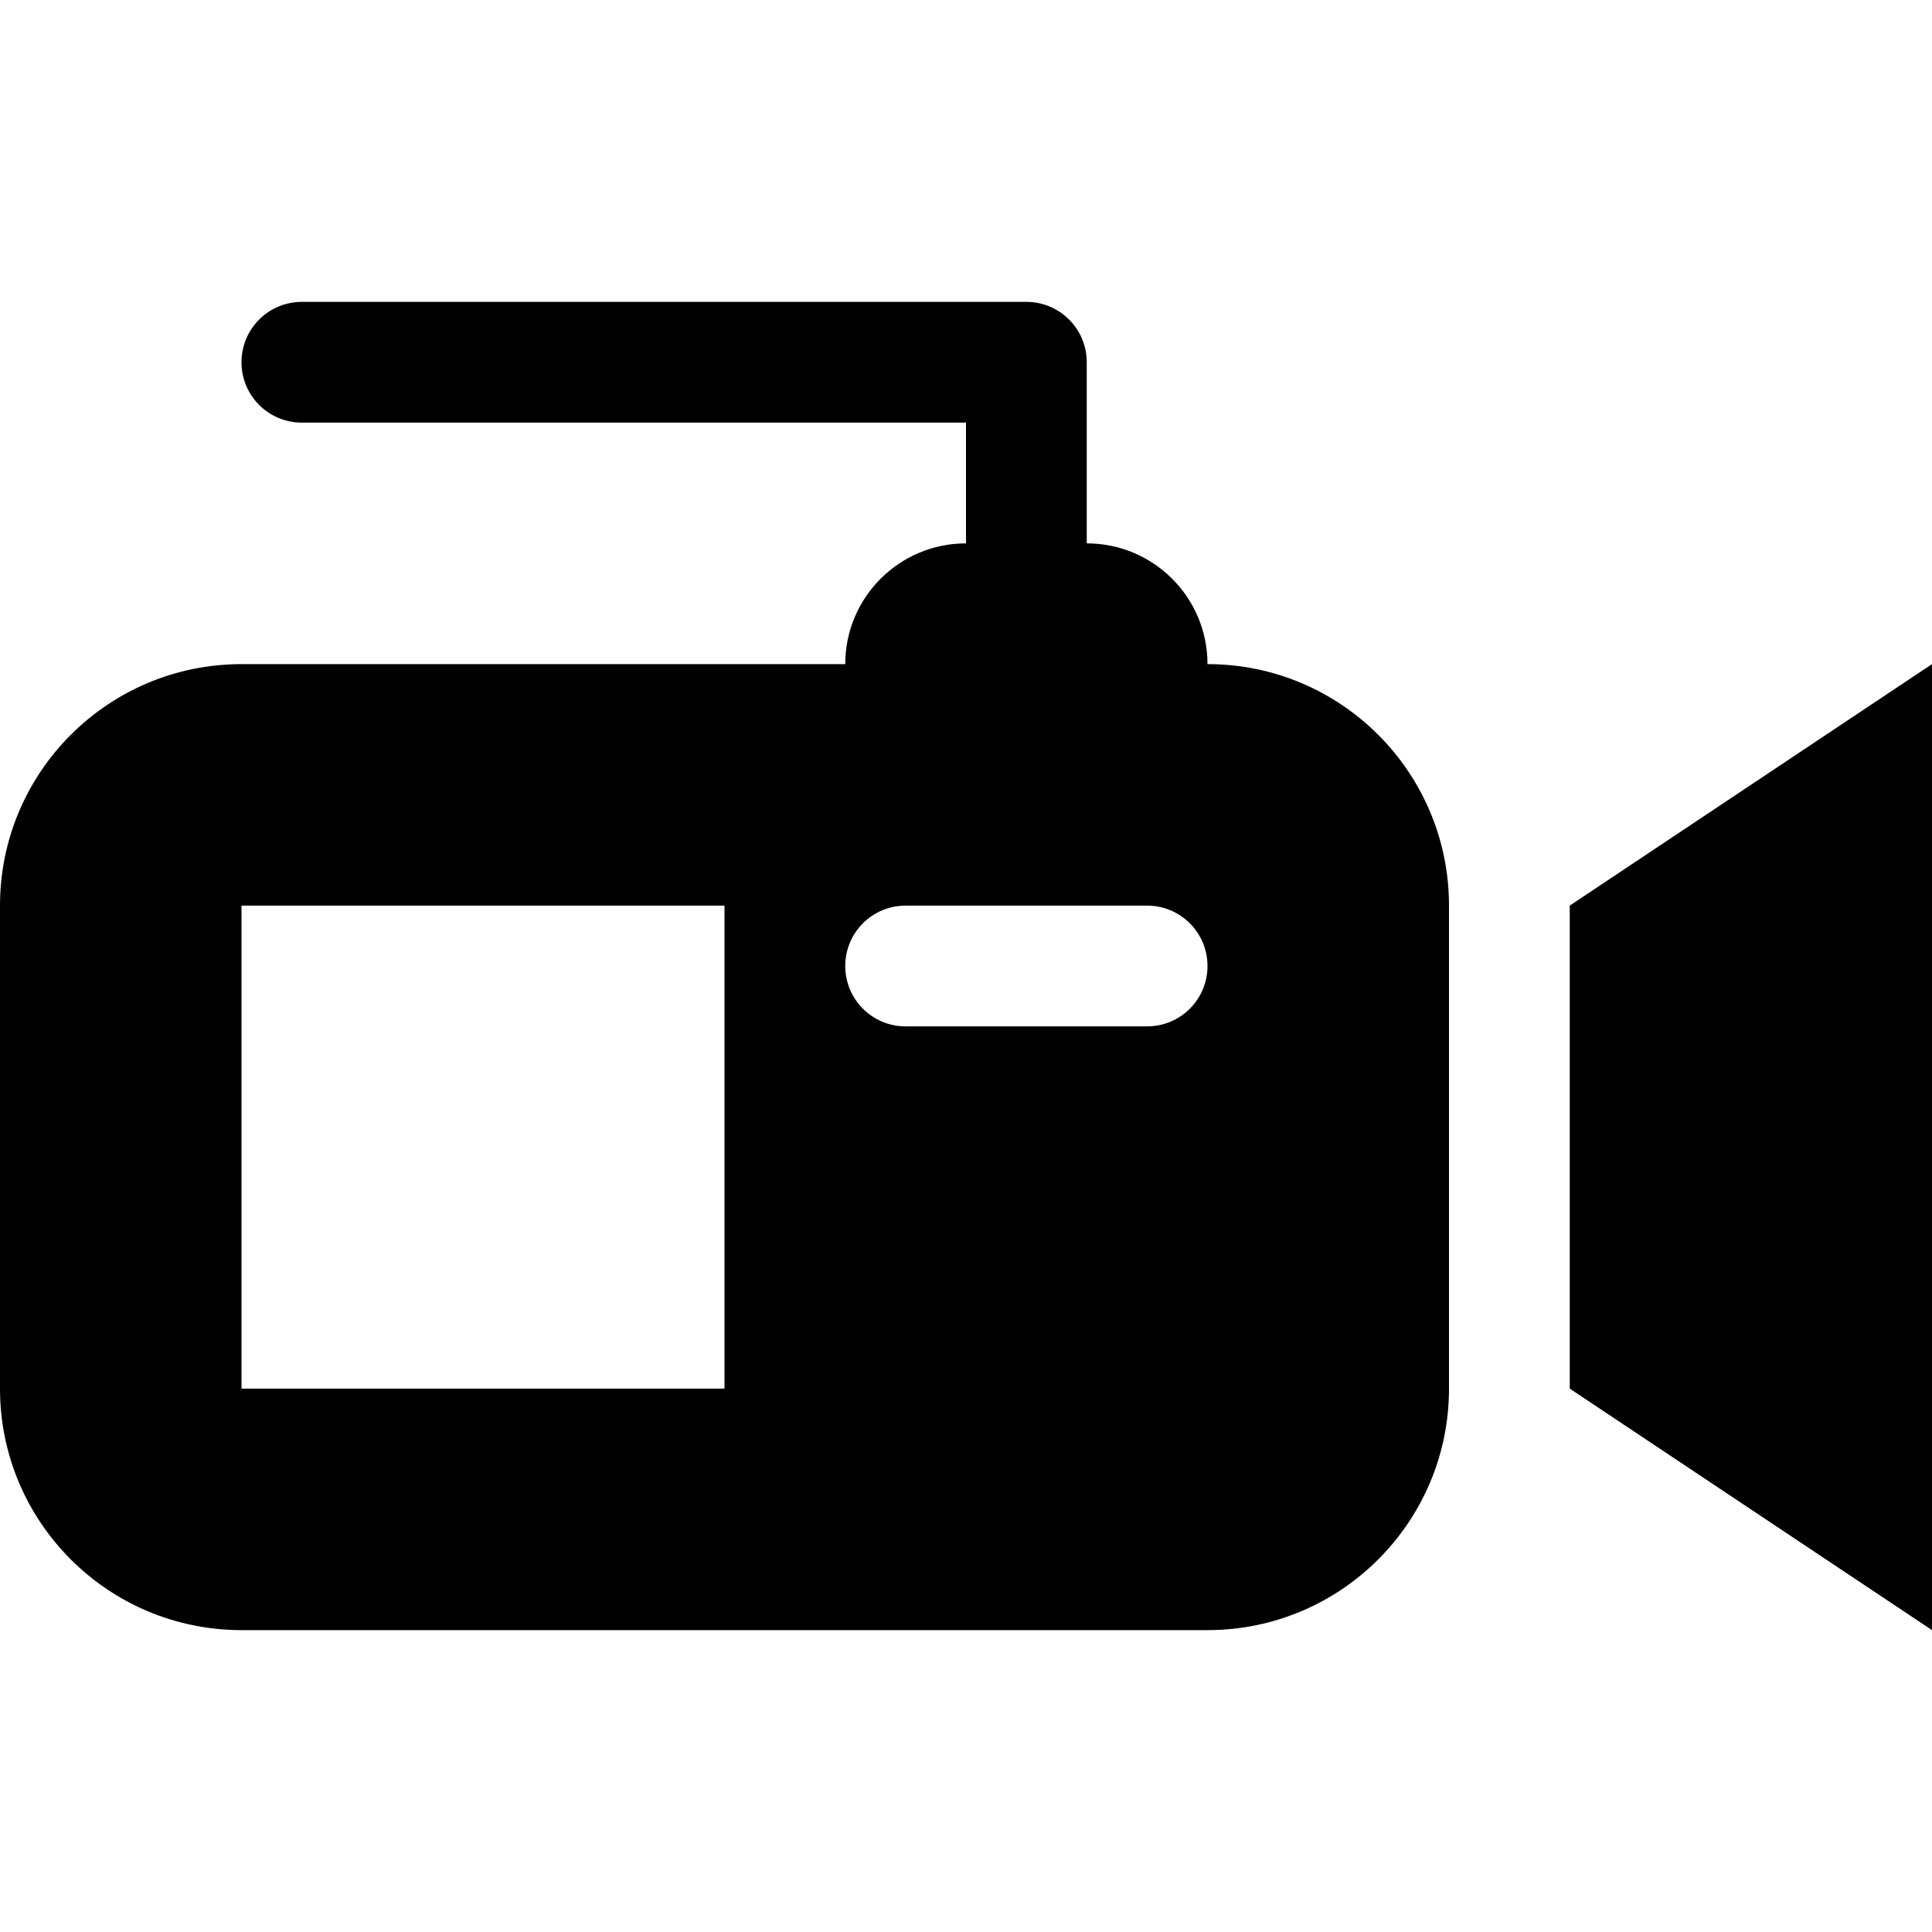
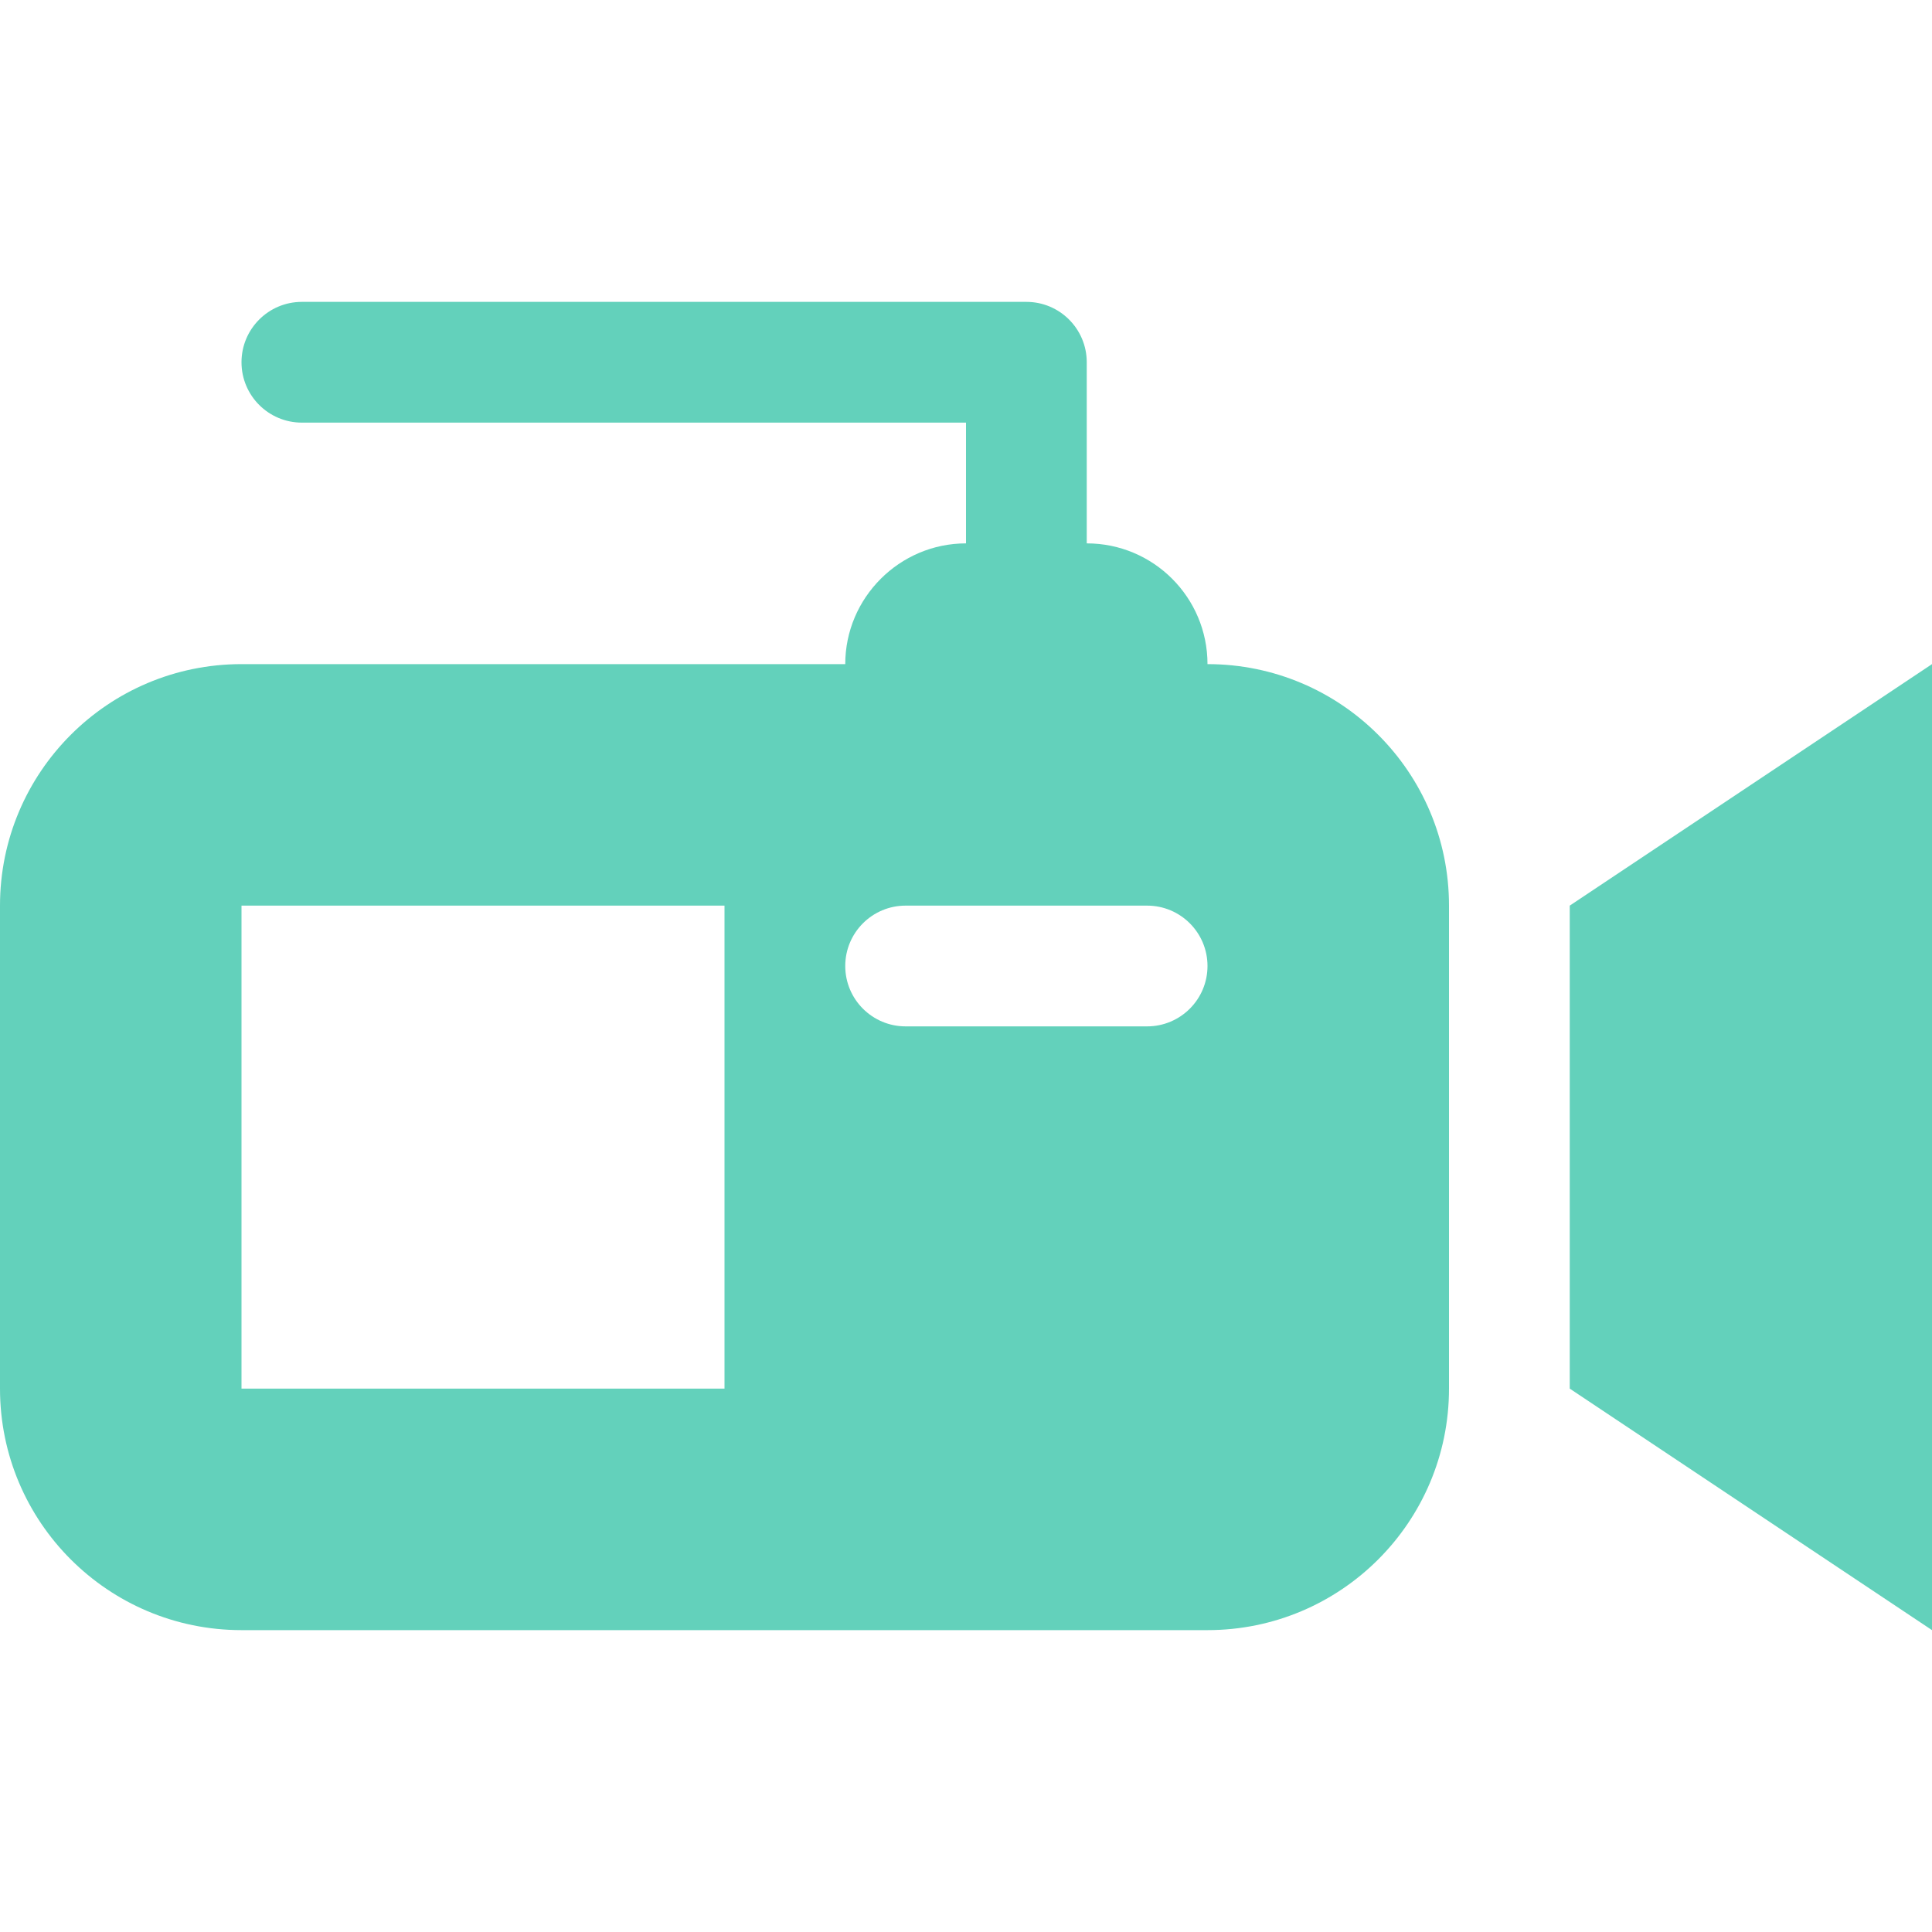
- <svg xmlns="http://www.w3.org/2000/svg" version="1.1" id="Layer_1" x="0px" y="0px" width="32px" height="32px" viewBox="0 0 32 32" enable-background="new 0 0 32 32" xml:space="preserve">
-   <g transform="translate(0 192)">
-     <path d="M26-177l6-4v16l-6-4V-177z M24-177v8c0,2.209-1.791,4-4,4H4c-2.209,0-4-1.791-4-4v-8c0-2.209,1.791-4,4-4h10 c0-1.105,0.895-2,2-2v-2H5c-0.553,0-1-0.447-1-1s0.447-1,1-1h12c0.553,0,1,0.447,1,1v3c1.105,0,2,0.895,2,2 C22.209-181,24-179.209,24-177z M12-177H4v8h8V-177z M20-176c0-0.553-0.447-1-1-1h-4c-0.553,0-1,0.447-1,1s0.447,1,1,1h4 C19.553-175,20-175.447,20-176z" />
-   </g>
+ <svg xmlns="http://www.w3.org/2000/svg" viewBox="0 0 32 32">
+   <path fill="#63d1bb" d="M26 15l6-4v16l-6-4v-8zm-2 0v8a4 4 0 01-4 4H4a4 4 0 01-4-4v-8a4 4 0 014-4h10c0-1.1.9-2 2-2V7H5a1 1 0 110-2h12a1 1 0 011 1v3a2 2 0 012 2 4 4 0 014 4zm-12 0H4v8h8v-8zm8 1a1 1 0 00-1-1h-4a1 1 0 100 2h4a1 1 0 001-1z" />
</svg>
